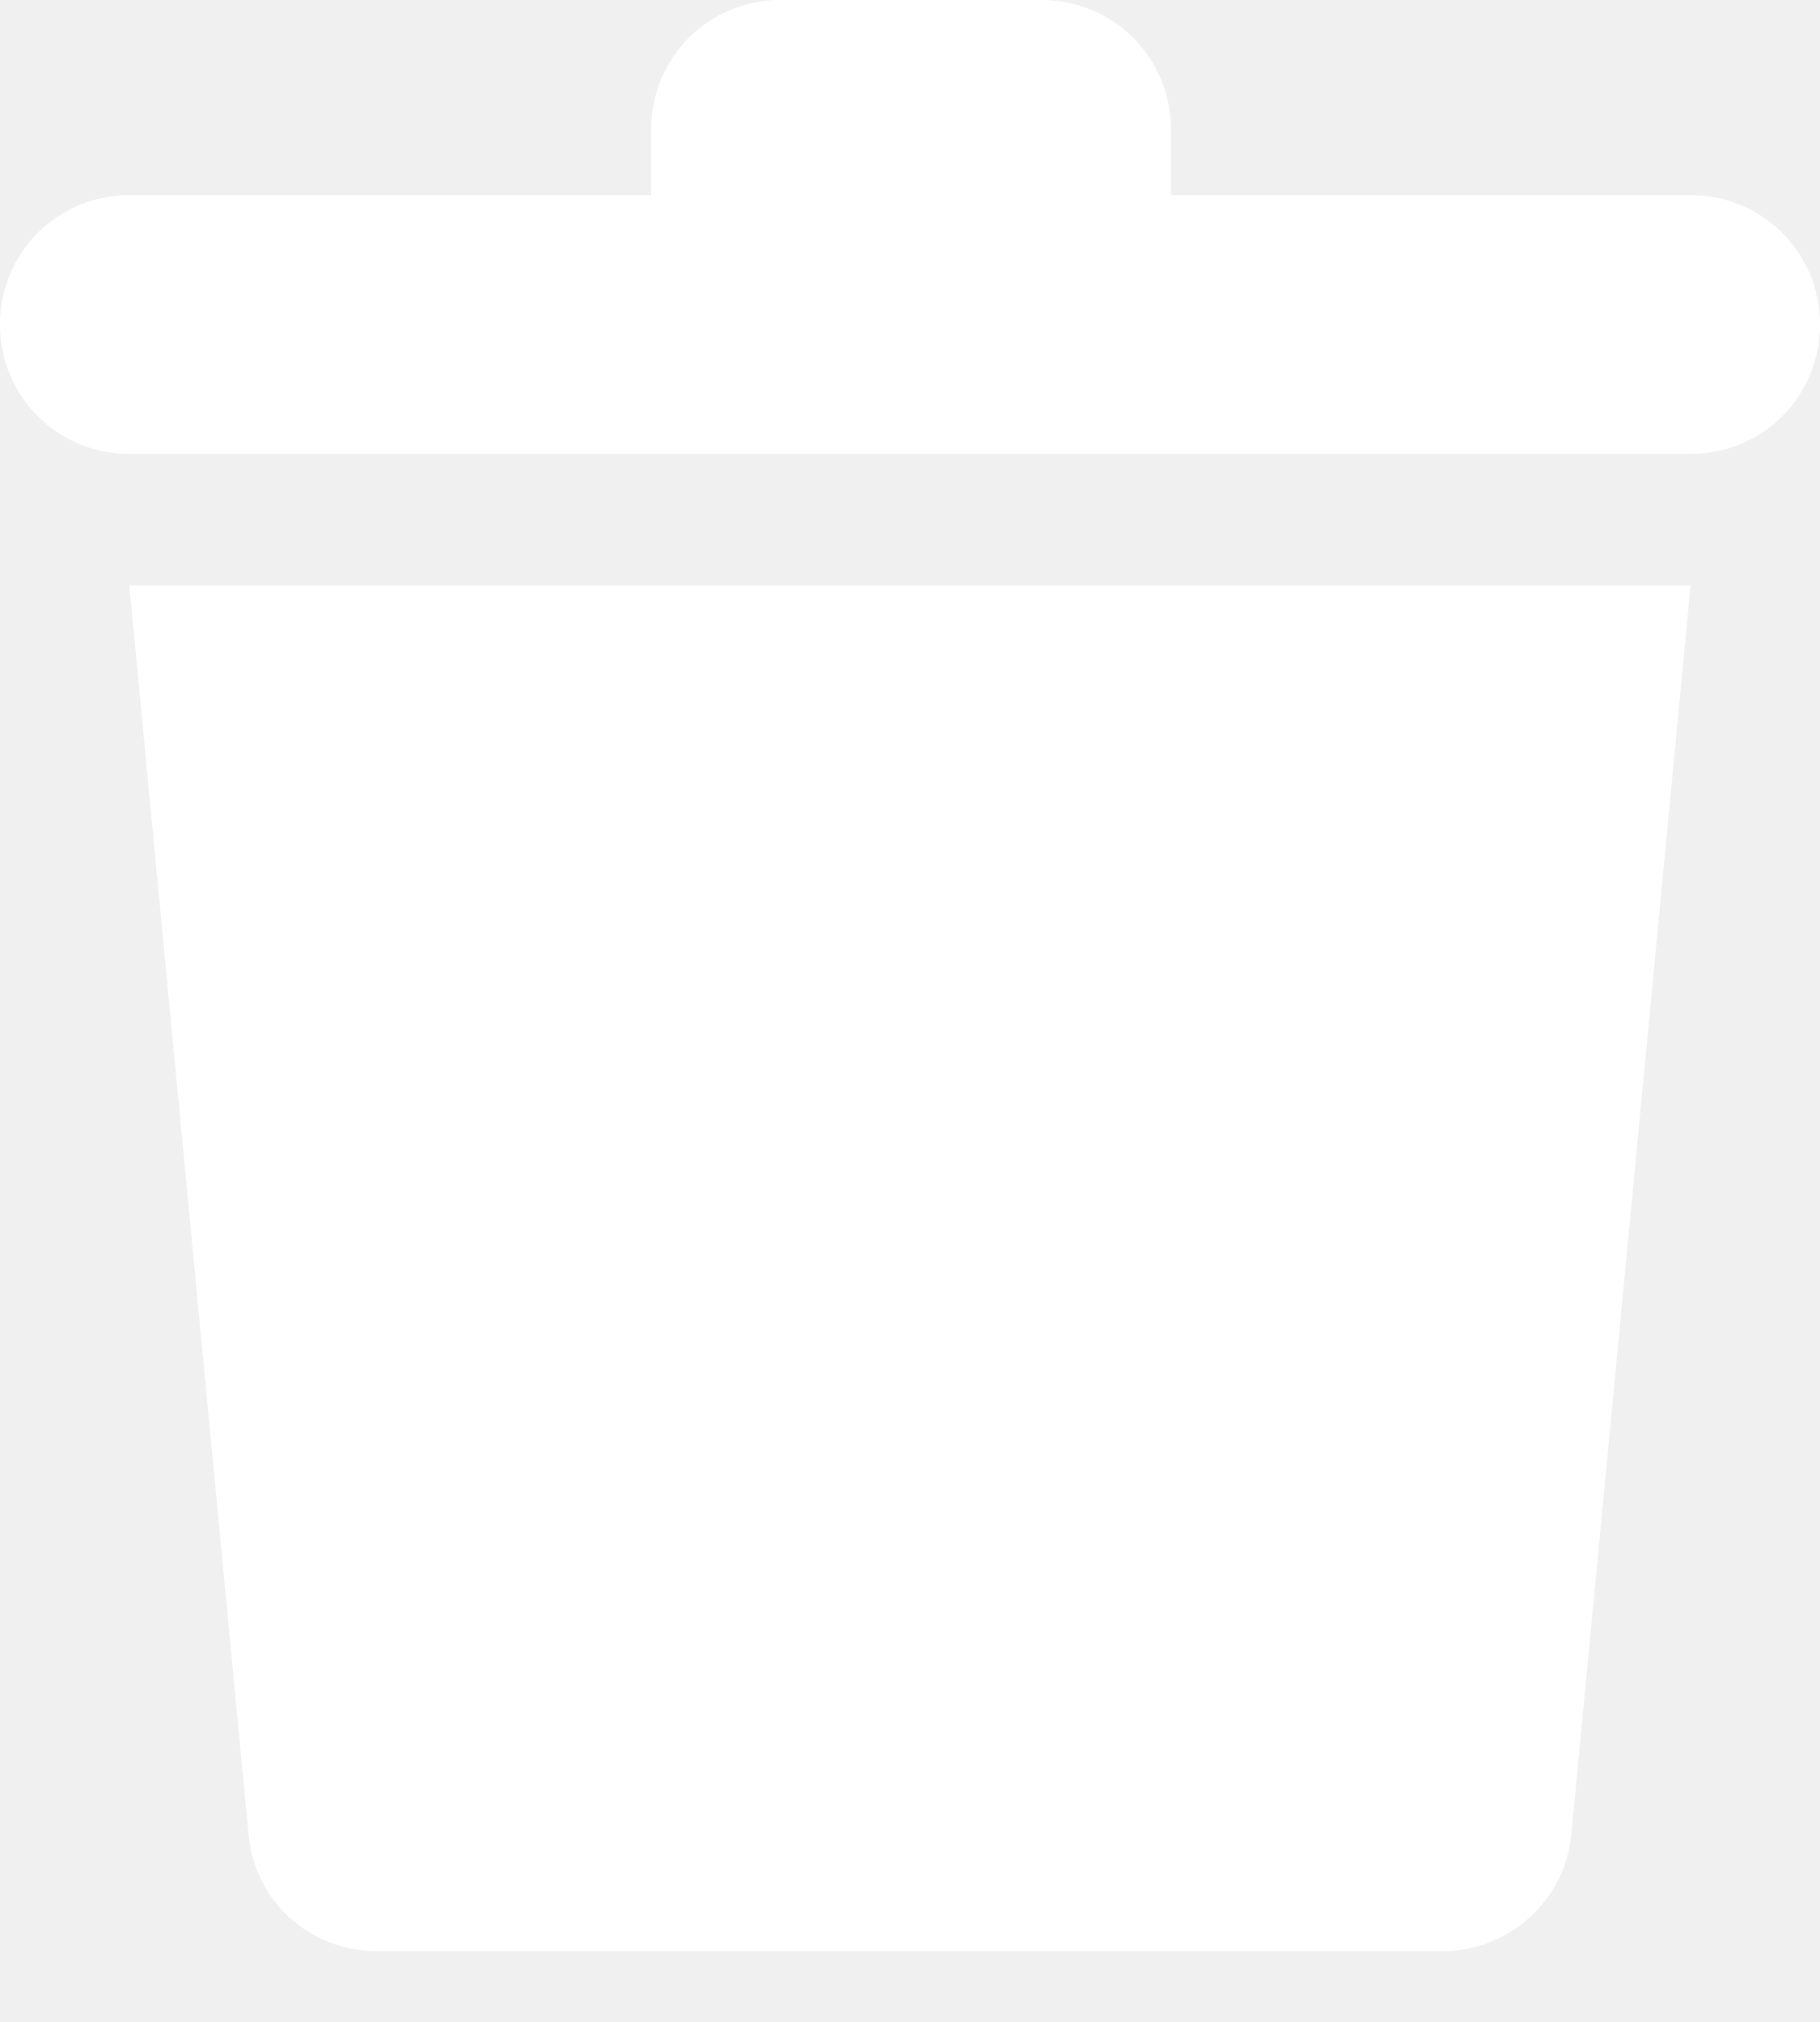
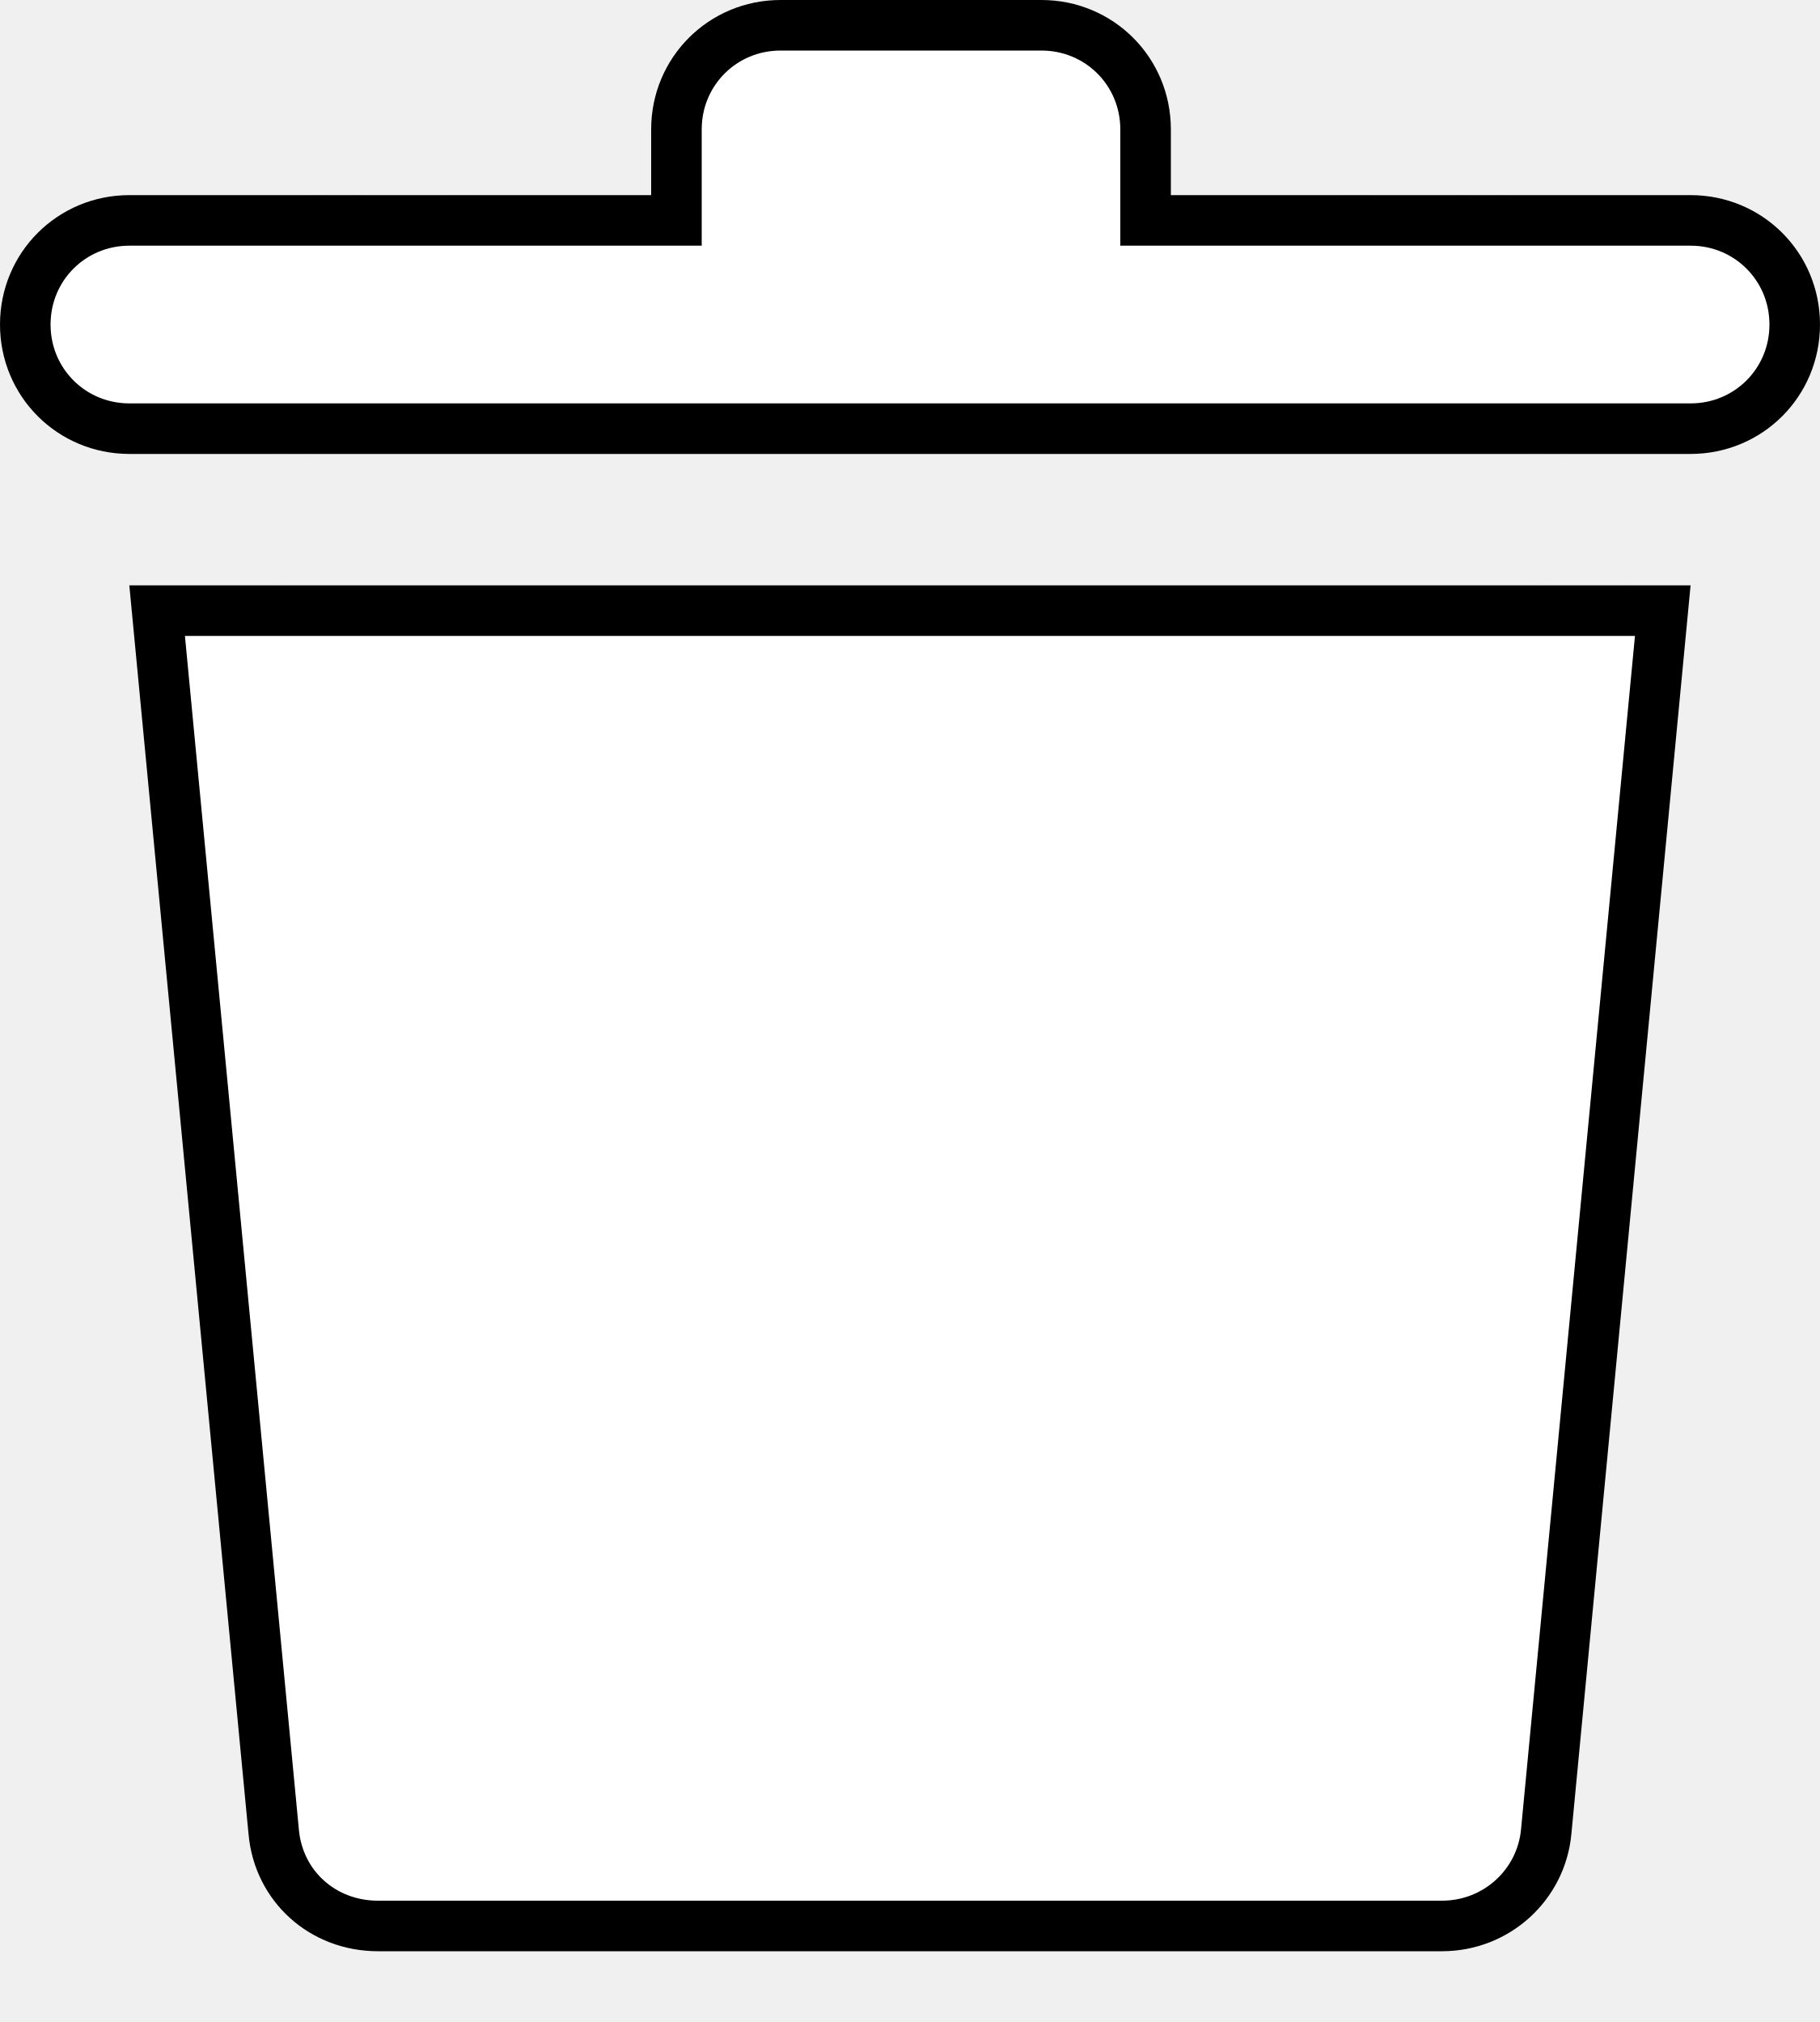
<svg xmlns="http://www.w3.org/2000/svg" width="18" height="20" viewBox="0 0 18 20" fill="none">
-   <path d="M2.458 18.142C2.519 18.813 3.067 19.3 3.738 19.3H14.261C14.932 19.3 15.48 18.792 15.541 18.142L16.72 5.79H1.279L2.458 18.142Z" fill="white" />
-   <path d="M16.72 1.93H11.58V1.28C11.58 0.569 11.011 0 10.3 0H7.72C7.009 0 6.44 0.569 6.44 1.28V1.93H1.28C0.569 1.93 0 2.499 0 3.21C0 3.921 0.569 4.49 1.28 4.49H16.72C17.431 4.49 18 3.921 18 3.21C18 2.499 17.431 1.93 16.72 1.93Z" fill="white" />
+   <g filter="url(#filter0_b_2_7)">
+     <path d="M2.707 18.12L2.707 18.119L1.554 6.04H16.445L15.292 18.119L15.292 18.119C15.243 18.641 14.803 19.05 14.261 19.05H3.738C3.193 19.05 2.756 18.658 2.707 18.12Z" fill="white" stroke="black" stroke-width="0.5" />
+     <path d="M11.33 1.93V2.18H11.58H16.72C17.293 2.18 17.75 2.637 17.75 3.21C17.75 3.783 17.293 4.24 16.72 4.24H1.28C0.707 4.24 0.25 3.783 0.25 3.21C0.25 2.637 0.707 2.18 1.28 2.18H6.44H6.69V1.93V1.28C6.69 0.707 7.147 0.25 7.72 0.25H10.3C10.873 0.25 11.33 0.707 11.33 1.28V1.93Z" fill="white" stroke="black" stroke-width="0.5" />
+   </g>
+   <defs>
+     <filter id="filter0_b_2_7" x="-4" y="-4" width="26" height="28" filterUnits="userSpaceOnUse" color-interpolation-filters="sRGB">
+       <feFlood flood-opacity="0" result="BackgroundImageFix" />
+       <feGaussianBlur in="BackgroundImage" stdDeviation="2" />
+       <feComposite in2="SourceAlpha" operator="in" result="effect1_backgroundBlur_2_7" />
+       <feBlend mode="normal" in="SourceGraphic" in2="effect1_backgroundBlur_2_7" result="shape" />
+     </filter>
+   </defs>
</svg>
